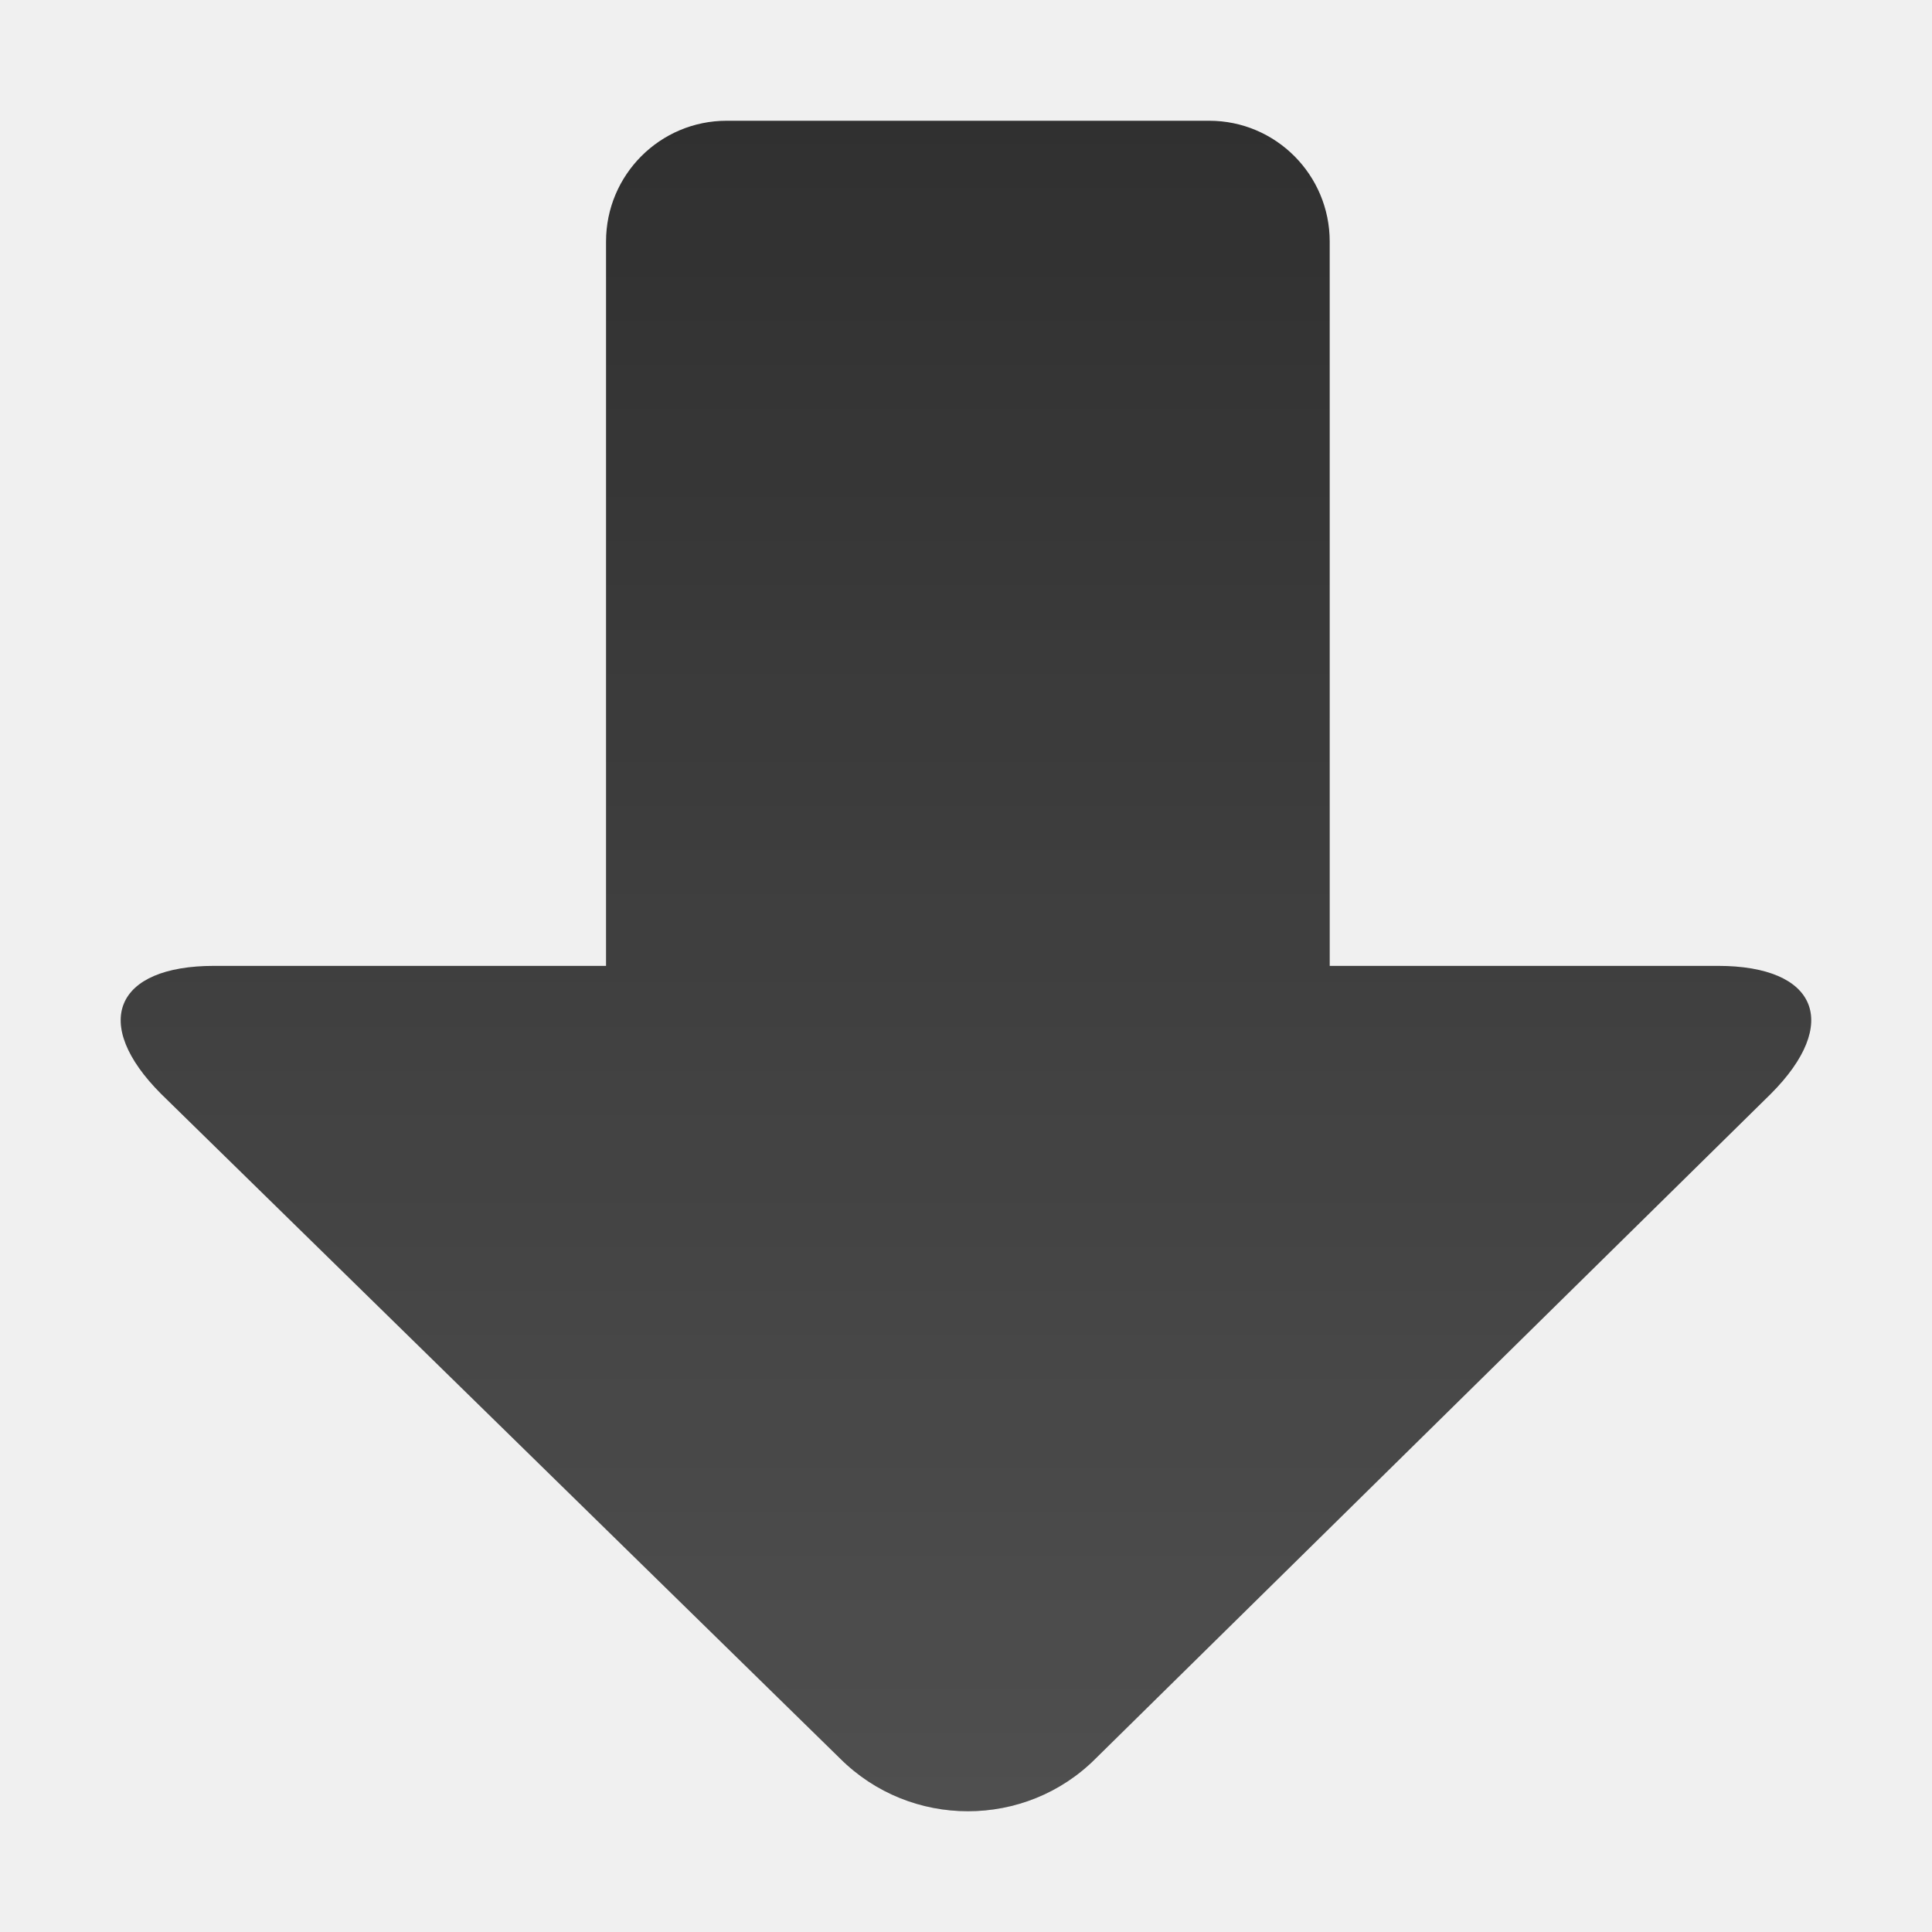
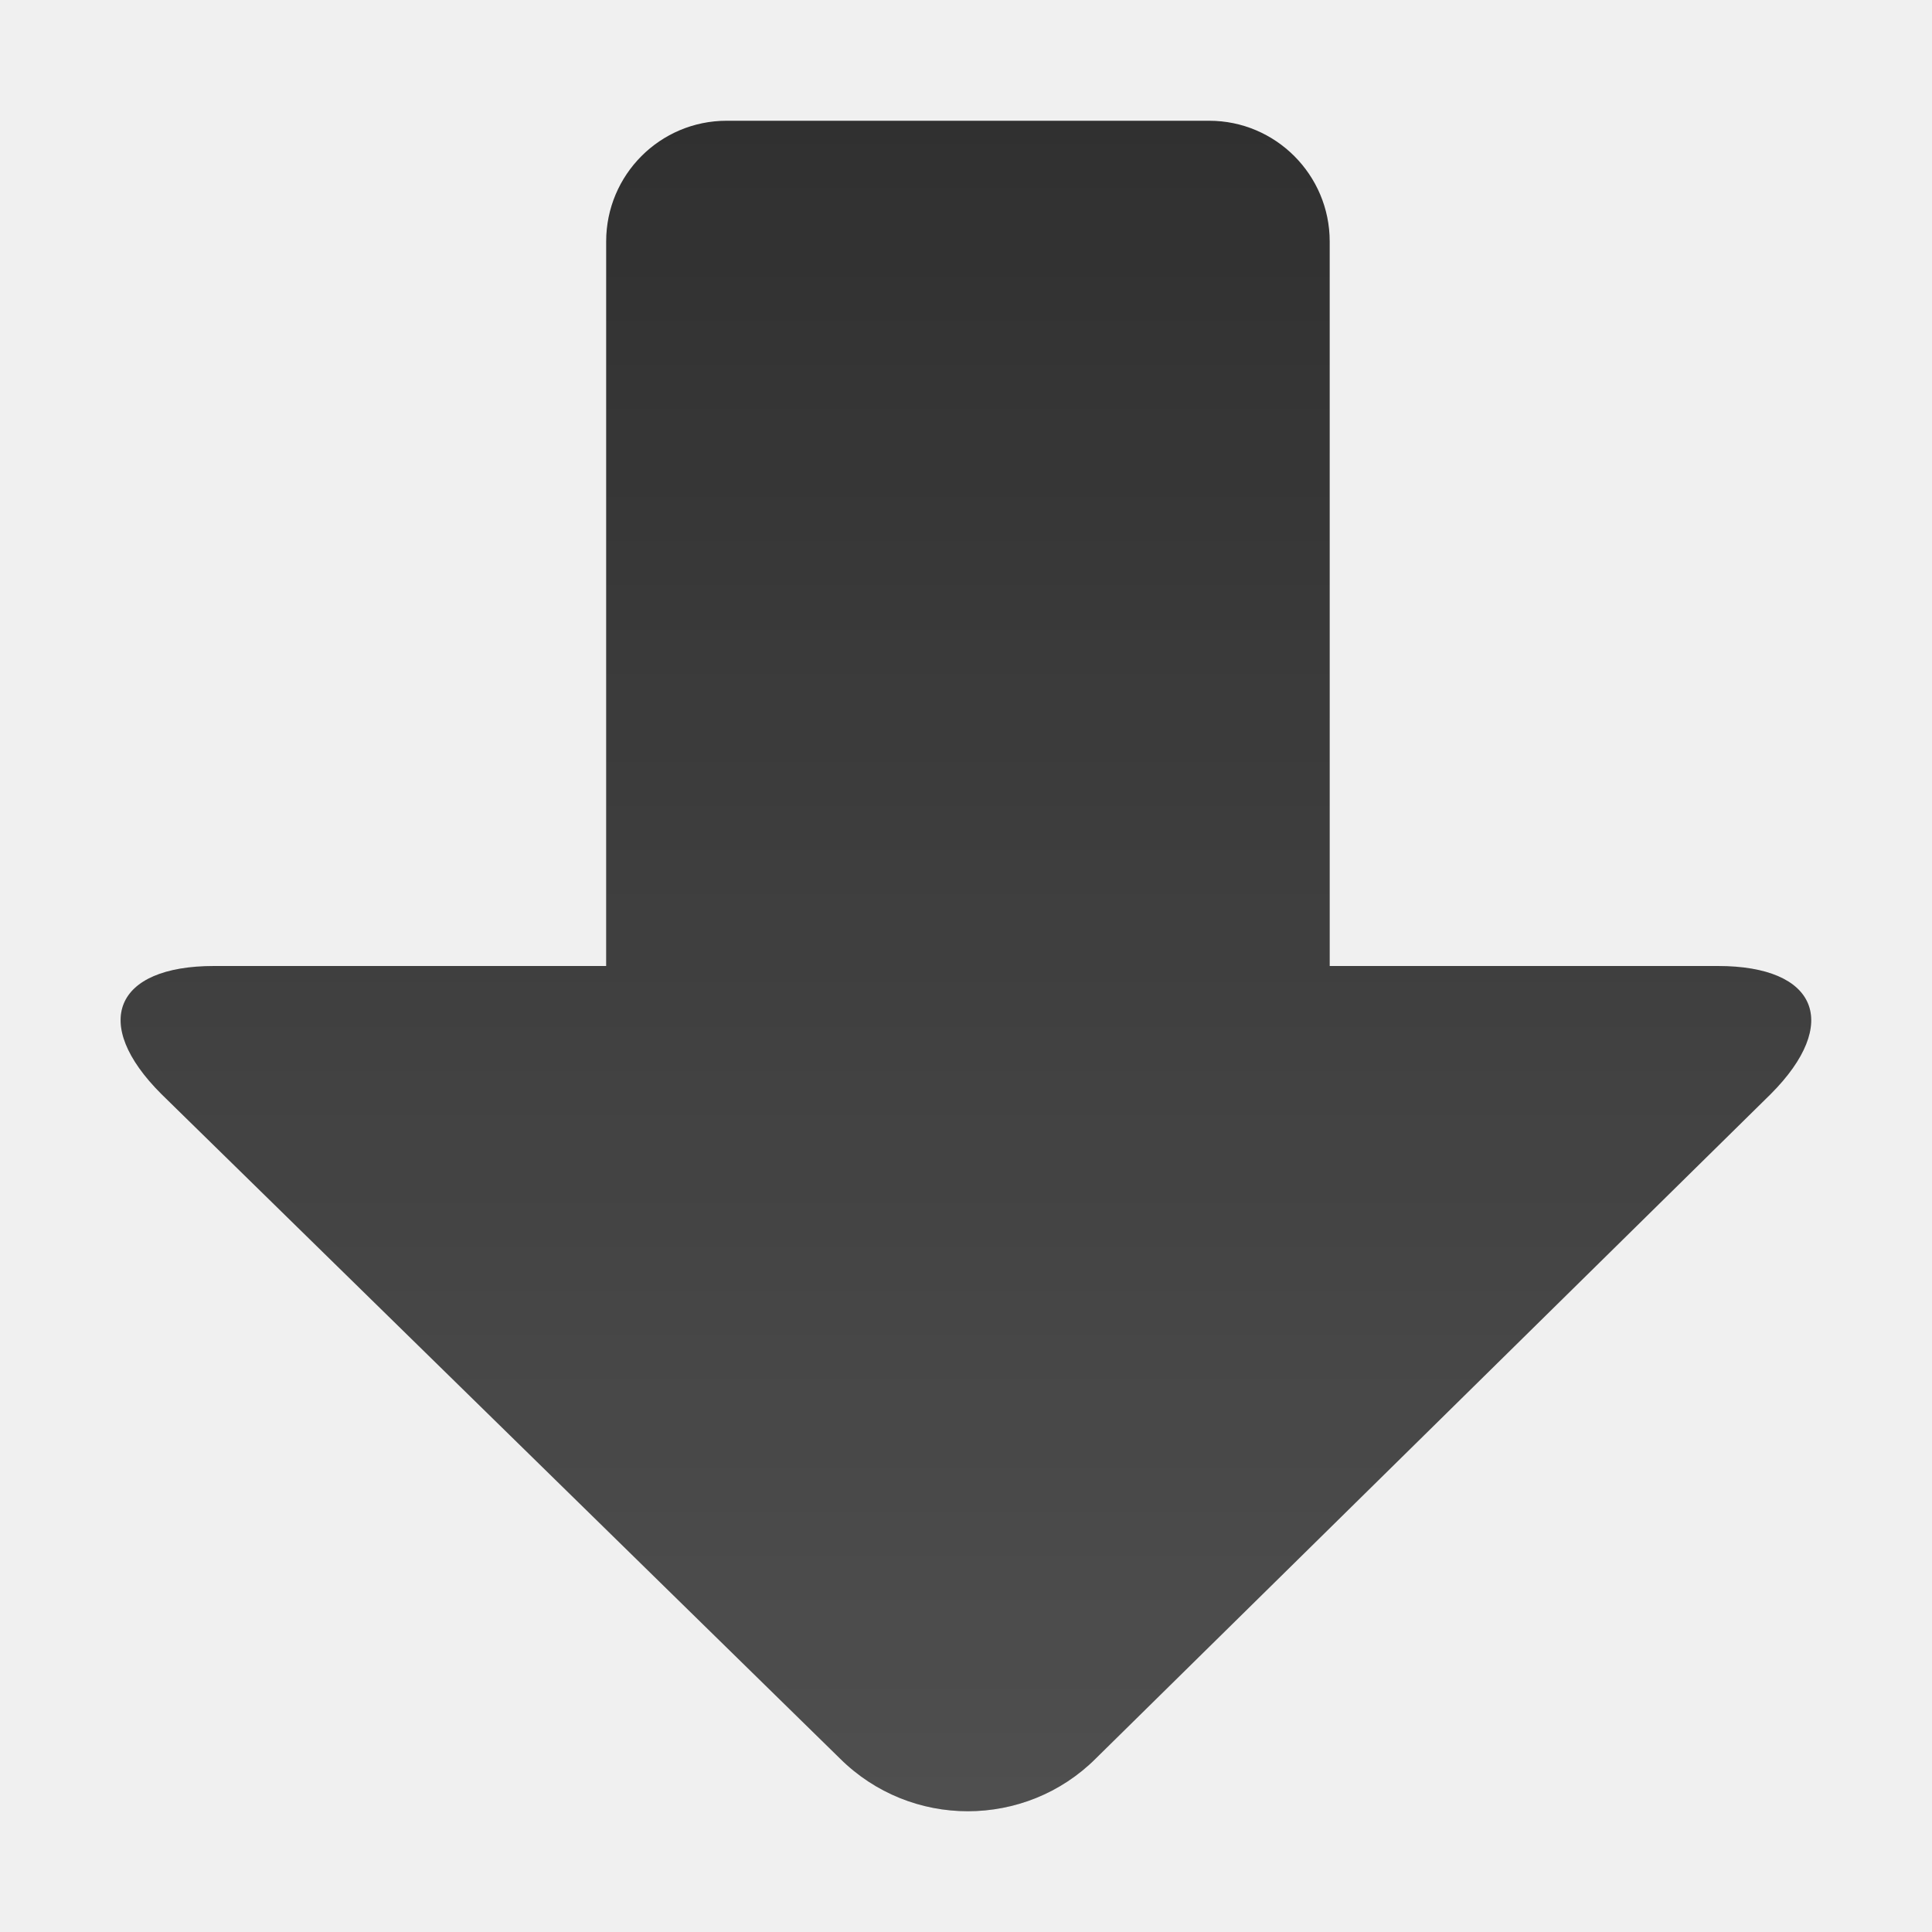
- <svg xmlns="http://www.w3.org/2000/svg" xmlns:xlink="http://www.w3.org/1999/xlink" version="1.1" id="toolbarButton-download" x="0px" y="0px" width="16px" height="16px" viewBox="0 0 16 16" xml:space="preserve">
+ <svg xmlns="http://www.w3.org/2000/svg" xmlns:xlink="http://www.w3.org/1999/xlink" width="16" height="16" viewBox="0 0 16 16">
  <defs>
-     <linearGradient id="gradientOverlay" x1="0" y1="0" x2="0" y2="100%">
-       <stop id="transparentStop" style="stop-color:#ffffff;stop-opacity:0" offset="0" />
-       <stop id="translucentStop" style="stop-color:#ffffff;stop-opacity:0.15" offset="1" />
+     <linearGradient id="b" x2="0" y2="100%">
+       <stop offset="0" stop-color="#fff" stop-opacity="0" />
+       <stop offset="1" stop-color="#fff" stop-opacity=".15" />
    </linearGradient>
-     <filter id="blur">
+     <filter id="c">
      <feGaussianBlur stdDeviation=".3" in="SourceGraphic" />
    </filter>
-     <path id="glyphShape" d="M14.665,9.059l-5.591,5.504C8.784,14.854,8.4,15,8.016,15c-0.384,0-0.768-0.146-1.06-0.438 L1.334,9.059c-0.582-0.583-0.385-1.06,0.439-1.06h3.246V2c0-0.552,0.447-1,0.999-1h3.996c0.551,0,0.998,0.448,0.998,1v5.999h3.215 C15.051,7.999,15.247,8.476,14.665,9.059z" />
-     <clipPath id="mask" maskUnits="objectBoundingBox" maskContentUnits="objectBoundingBox">
-       <use xlink:href="#glyphShape" style="fill: white;" />
+     <path id="a" d="M14.665 9.06l-5.59 5.503c-.29.29-.675.437-1.06.437-.383 0-.767-.146-1.06-.438L1.336 9.06C.75 8.475.948 8 1.772 8H5.02V2c0-.552.446-1 .998-1h3.996c.55 0 .998.448.998 1v6h3.215c.824 0 1.02.476.438 1.06z" />
+     <clipPath id="d">
+       <use xlink:href="#a" fill="#fff" />
    </clipPath>
  </defs>
-   <use xlink:href="#glyphShape" style="fill: ButtonText; fill-opacity: .8;" />
-   <use xlink:href="#glyphShape" style="fill: url(#gradientOverlay);" />
-   <path id="innerShadow" d="M14.665,9.311l-5.344,5.811 c-0.29,0.291-0.921,0.438-1.305,0.438c-0.384,0-0.957-0.146-1.249-0.438L1.334,9.311C0.752,8.729,0.949,8.25,1.773,8.25h2.943V2 c0-0.552,0.75-1,1.302-1h4.265c0.551,0,0.998,0.448,0.998,1v6.25h2.945C15.051,8.25,15.247,8.729,14.665,9.311z" style="fill: none; stroke: ButtonText; stroke-opacity: .7; filter: url(#blur); clip-path: url(#mask); stroke-miterlimit: 10;" />
+   <use xlink:href="#a" fill="ButtonText" fill-opacity=".8" />
+   <use xlink:href="#a" fill="url(#b)" />
+   <path d="M14.665 9.31L9.32 15.123c-.29.29-.92.438-1.304.438s-.957-.146-1.25-.438l-5.432-5.81C.752 8.728.95 8.25 1.774 8.25h2.942V2c0-.552.75-1 1.302-1h4.265c.55 0 .998.448.998 1v6.25h2.946c.825 0 1.02.48.44 1.06z" stroke="ButtonText" stroke-opacity=".7" filter="url(#c)" clip-path="url(#d)" stroke-miterlimit="10" fill="none" />
</svg>
